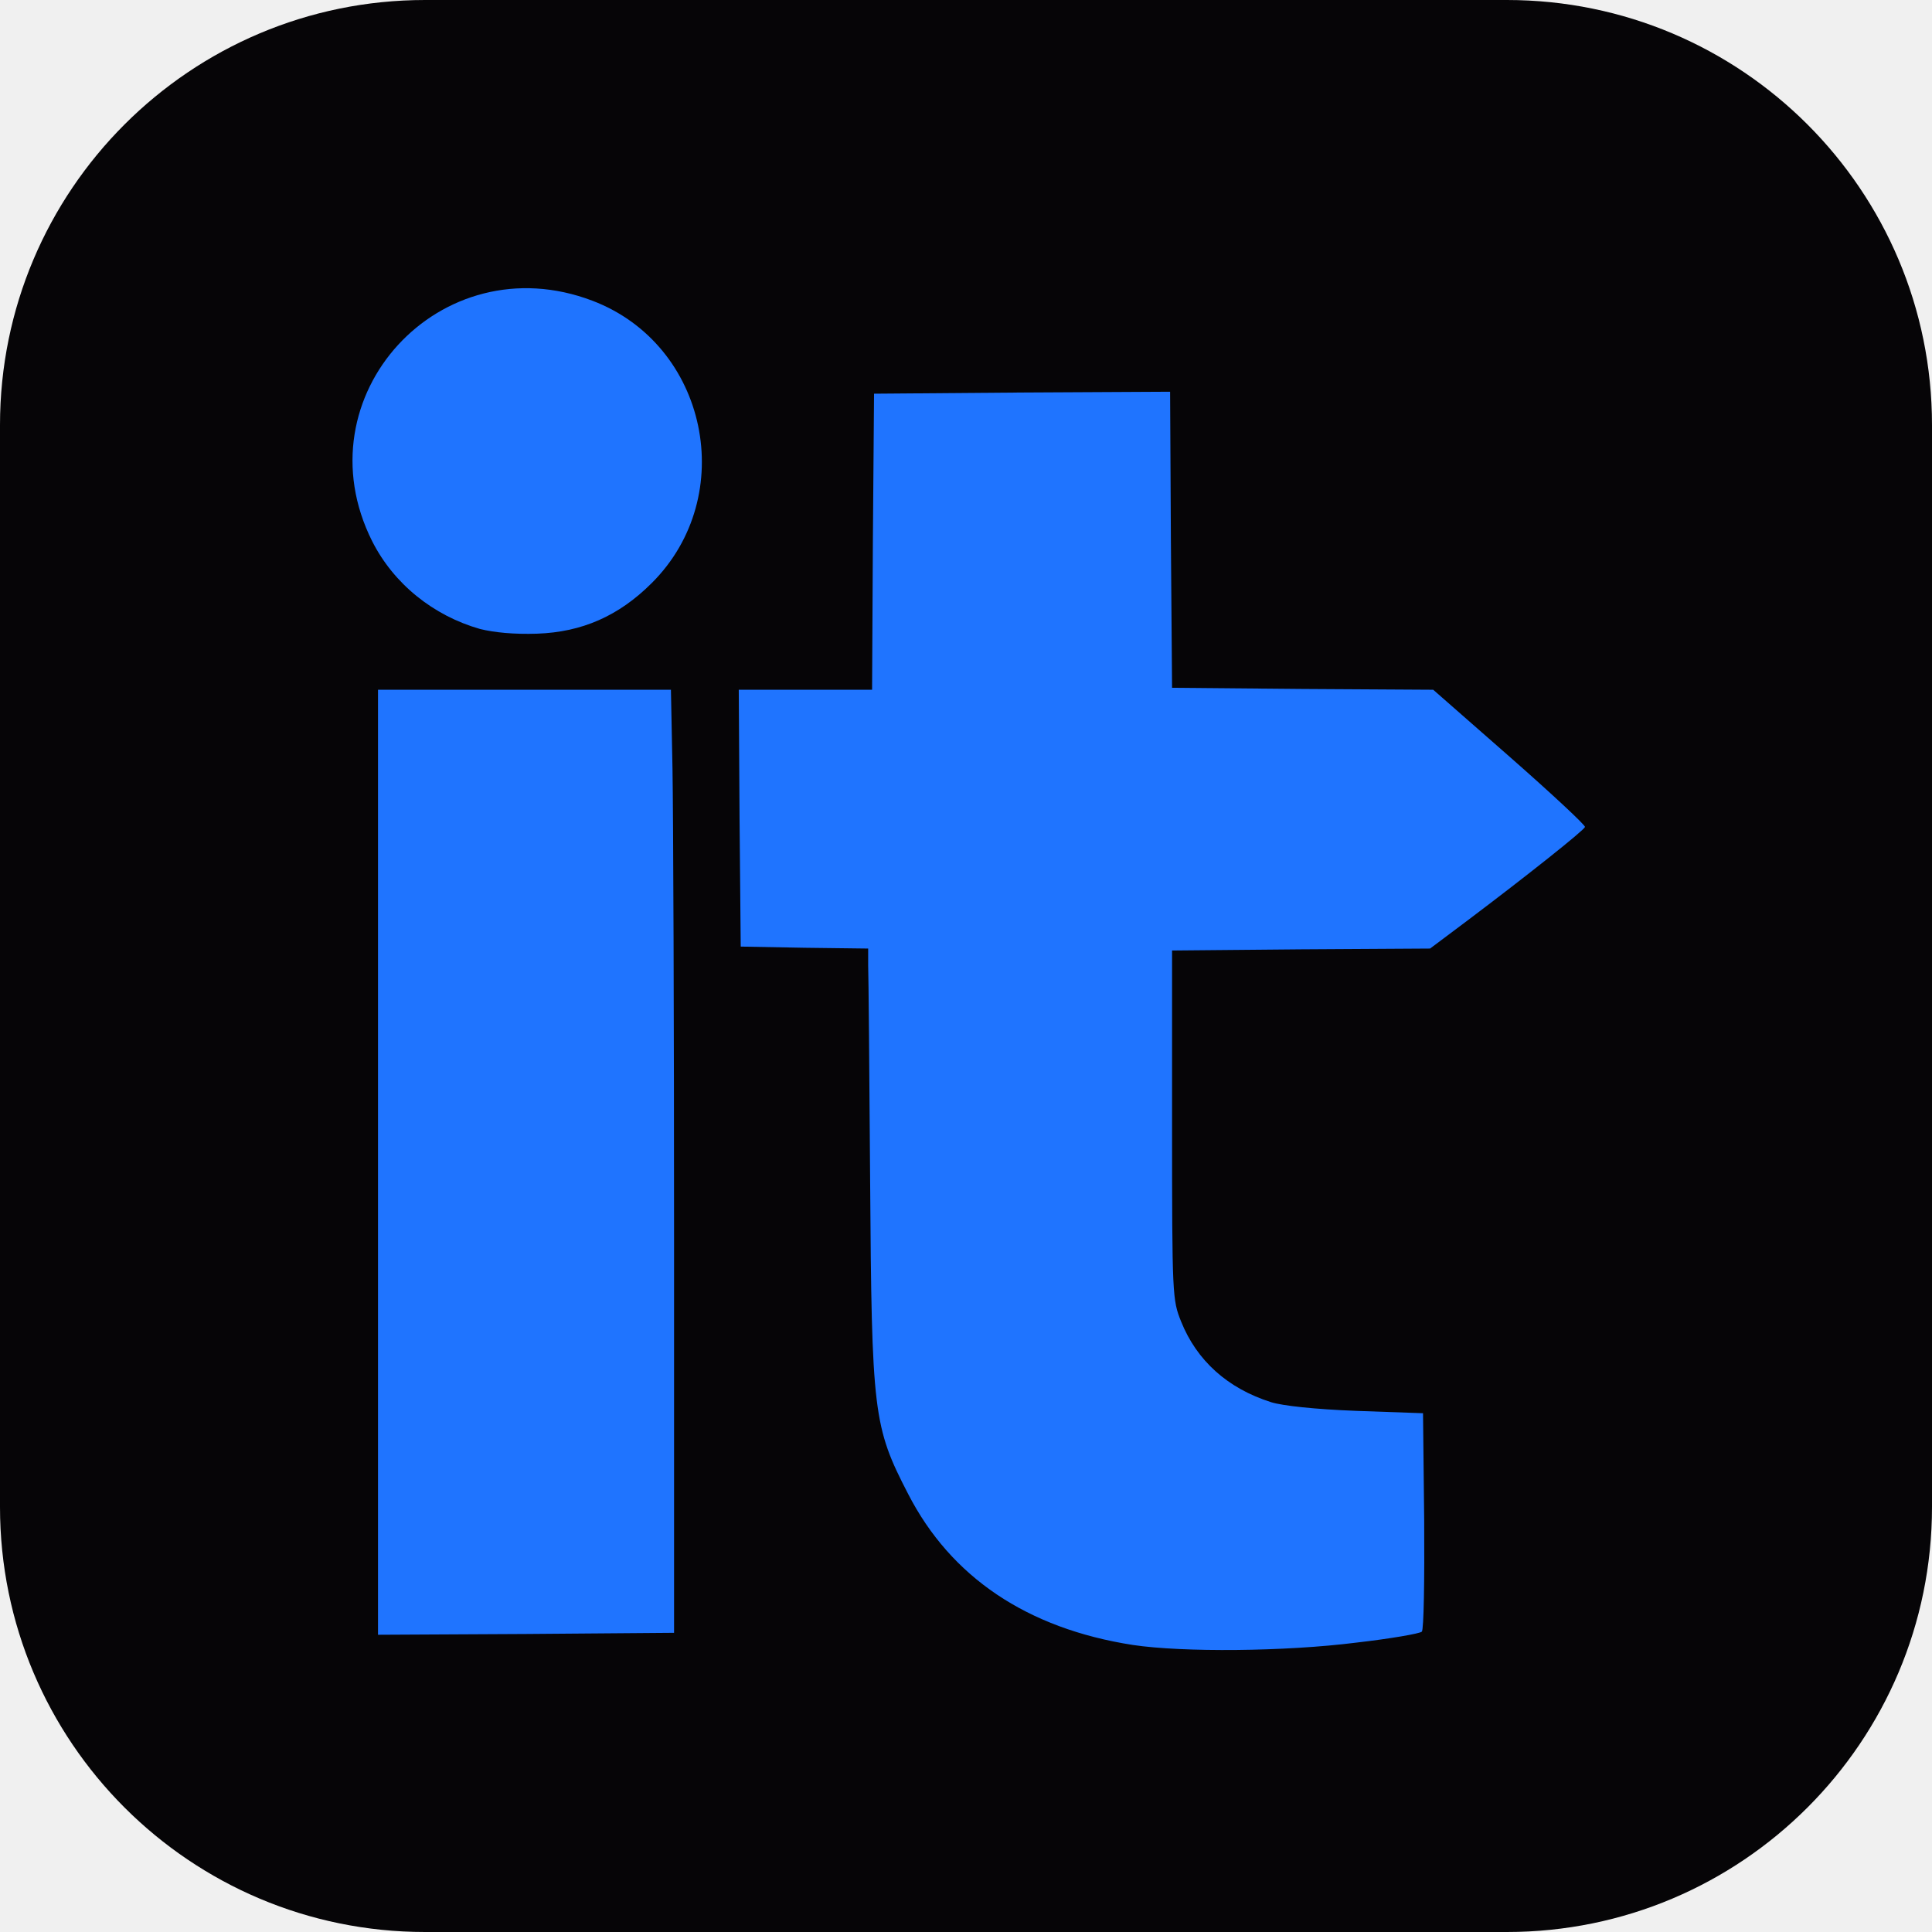
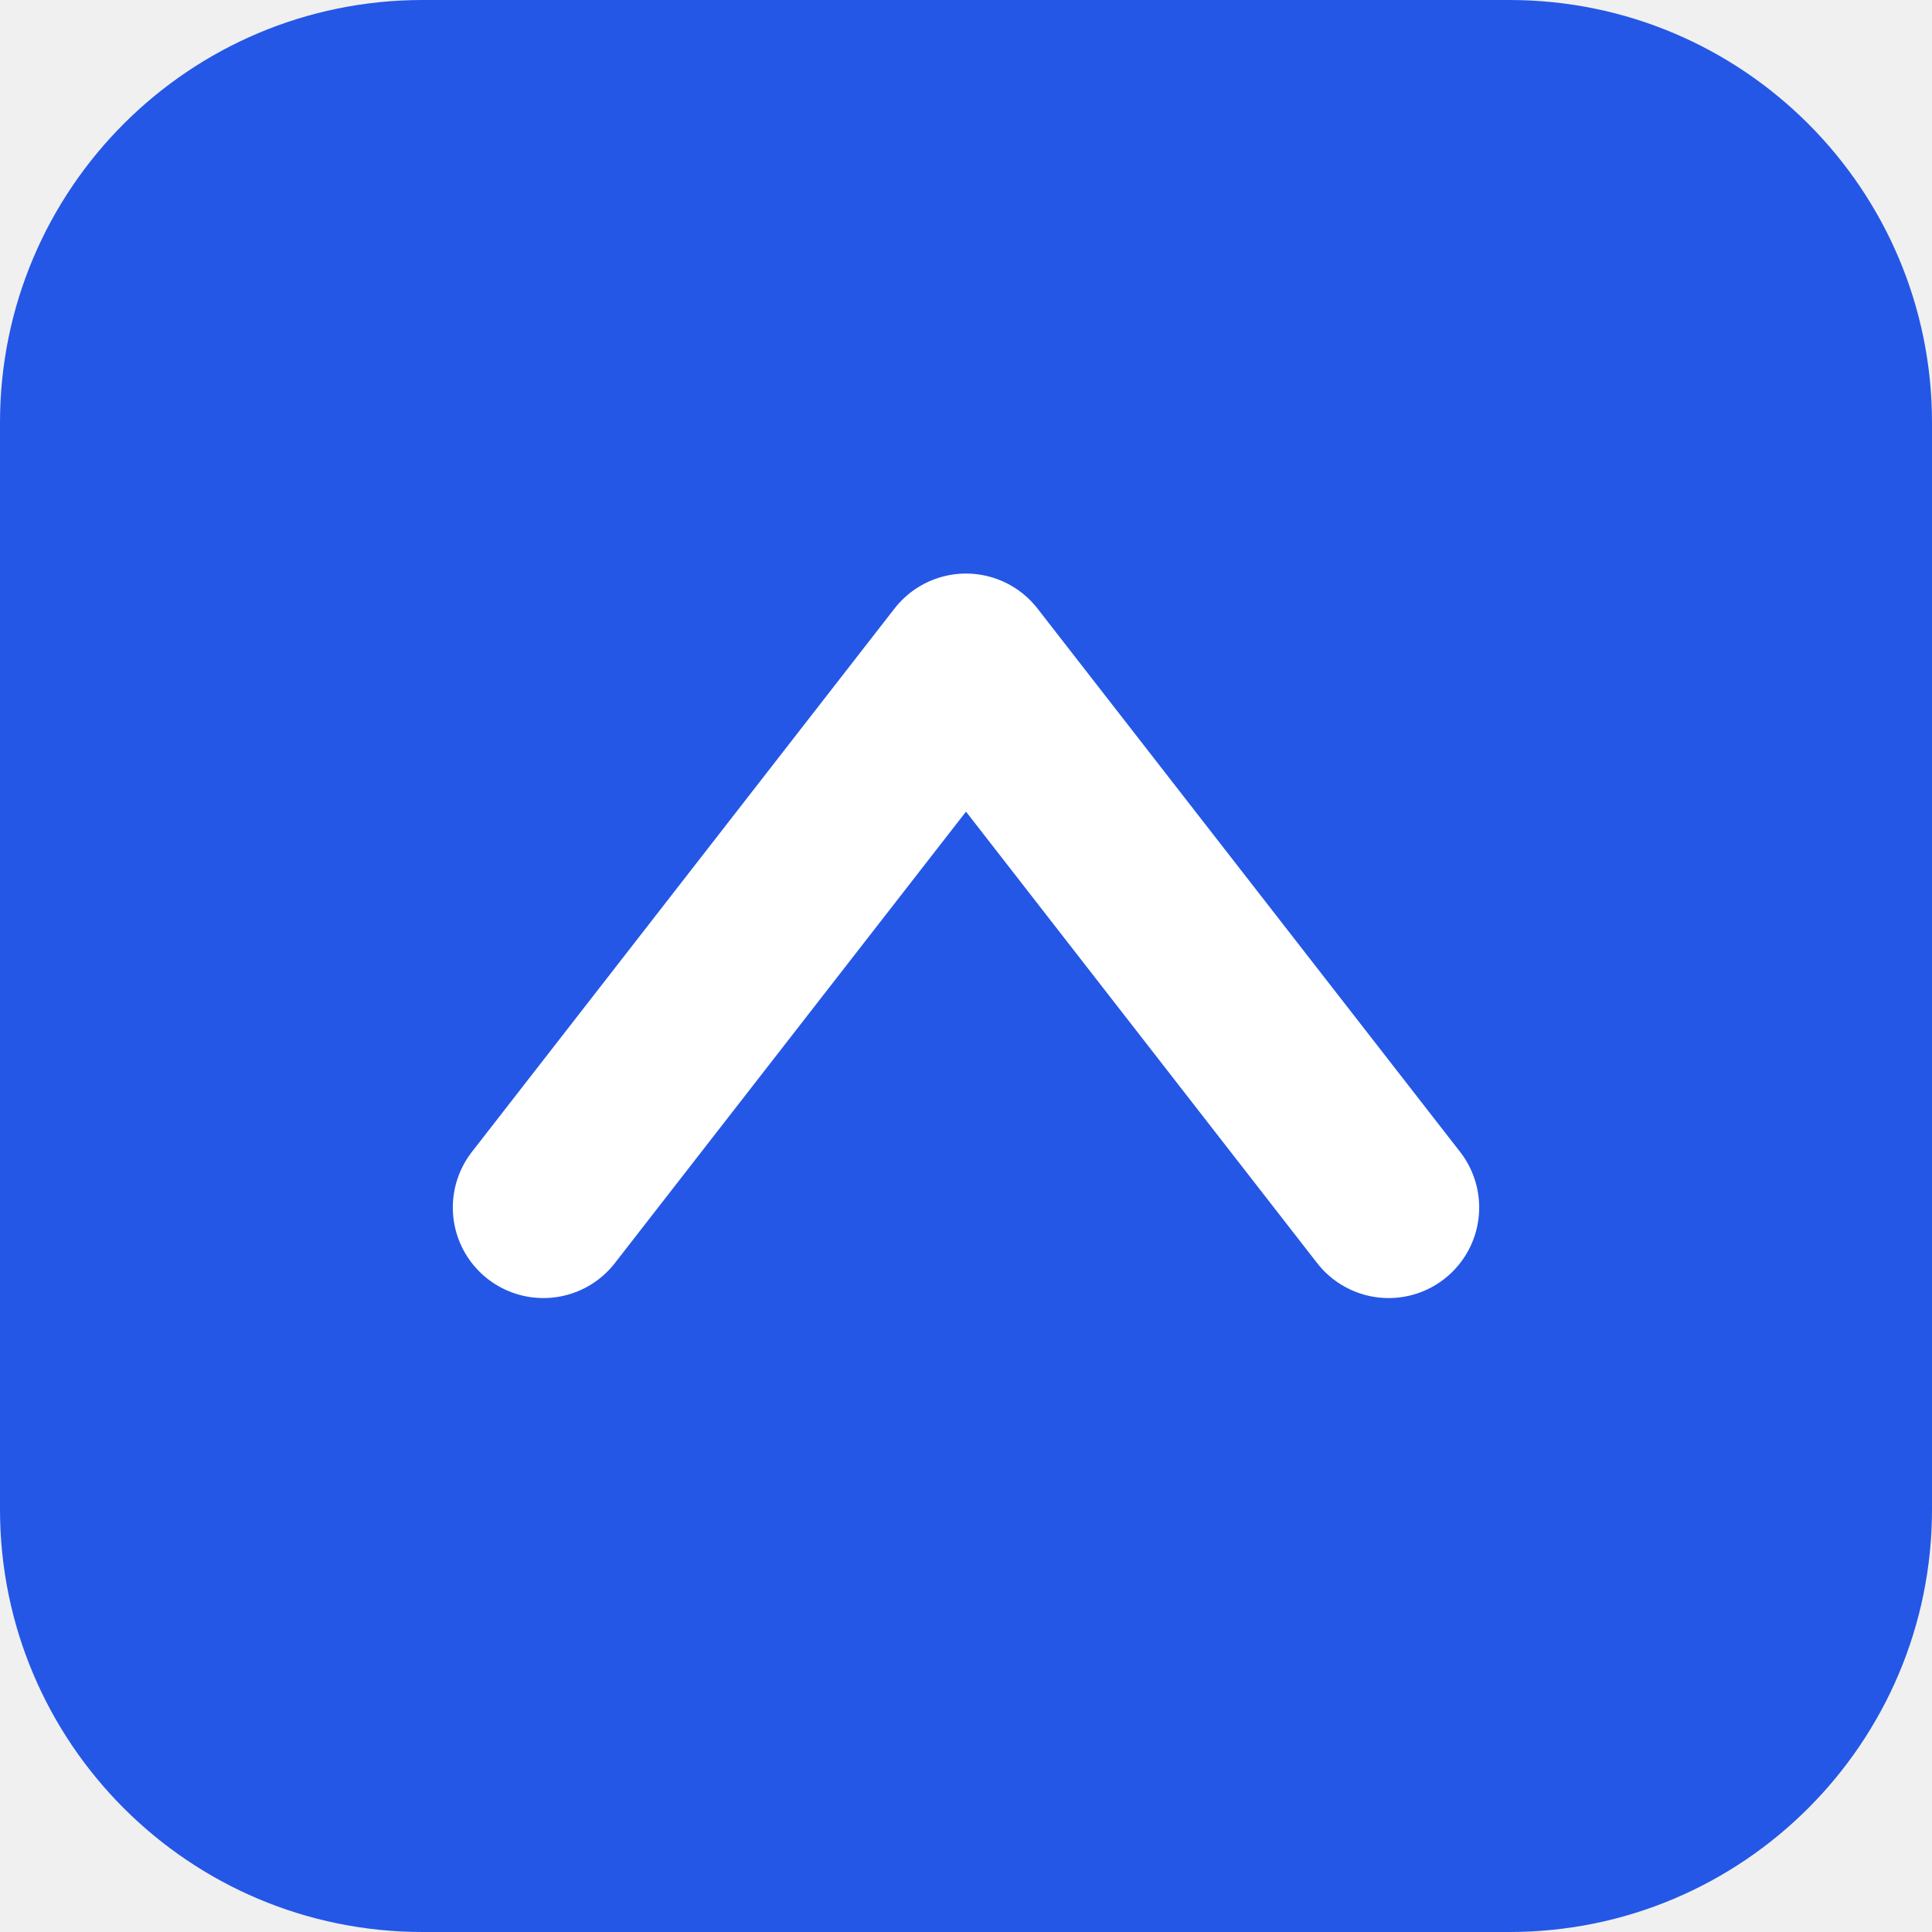
- <svg xmlns="http://www.w3.org/2000/svg" viewBox="1560.6 -58.9 492.7 492.7">
-   <rect x="1560.6" y="-58.9" width="492.7" height="492.7" rx="108.4" fill="#060507" />
-   <path fill="#1f74ff" d="M1849.5 360.6C1822.5 356.4 1803.1 343.3 1792.2 322.1C1783.3 304.9 1782.9 301.6 1782.5 242.0C1782.3 214.2 1782.1 189.6 1782.0 187.3L1782.0 183.0L1765.8 182.8L1749.5 182.5L1749.2 149.8L1749.0 117.0L1766.0 117.0L1783.0 117.0L1783.2 79.2L1783.5 41.5L1821.2 41.2L1859.0 41.0L1859.2 78.7L1859.5 116.5L1892.8 116.8L1926.1 117.0L1945.6 134.1C1956.3 143.5 1965.0 151.6 1964.8 152.0C1964.5 152.9 1949.9 164.5 1934.9 175.8L1925.3 183.0L1892.4 183.2L1859.5 183.5L1859.5 228.0C1859.5 271.7 1859.6 272.6 1861.8 278.1C1865.8 288.1 1873.7 295.2 1884.8 298.7C1887.7 299.6 1895.9 300.5 1906.5 300.9L1923.5 301.5L1923.8 328.9C1923.9 344.0 1923.7 356.7 1923.2 357.2C1922.7 357.7 1915.2 359.0 1906.5 360.0C1888.3 362.3 1862.2 362.5 1849.5 360.6ZM1657.0 237.5L1657.0 117.0L1694.3 117.0L1731.7 117.0L1732.1 137.2C1732.3 148.4 1732.5 202.5 1732.5 257.5L1732.5 357.5L1694.8 357.8L1657.0 358.0L1657.0 237.5ZM1683.0 101.5C1671.1 98.1 1661.0 90.0 1655.5 79.1C1637.0 42.2 1672.9 3.0 1711.7 17.8C1741.1 29.0 1749.1 67.6 1726.8 89.8C1718.4 98.2 1709.0 102.3 1697.6 102.7C1691.7 102.9 1686.6 102.4 1683.0 101.5Z" />
+ <svg xmlns="http://www.w3.org/2000/svg" viewBox="0 0 64 64">
+   <rect width="64" height="64" rx="14" fill="#2457e6" />
+   <path d="M18 40l14-18 14 18" fill="none" stroke="#fff" stroke-width="6" stroke-linecap="round" stroke-linejoin="round" />
</svg>
